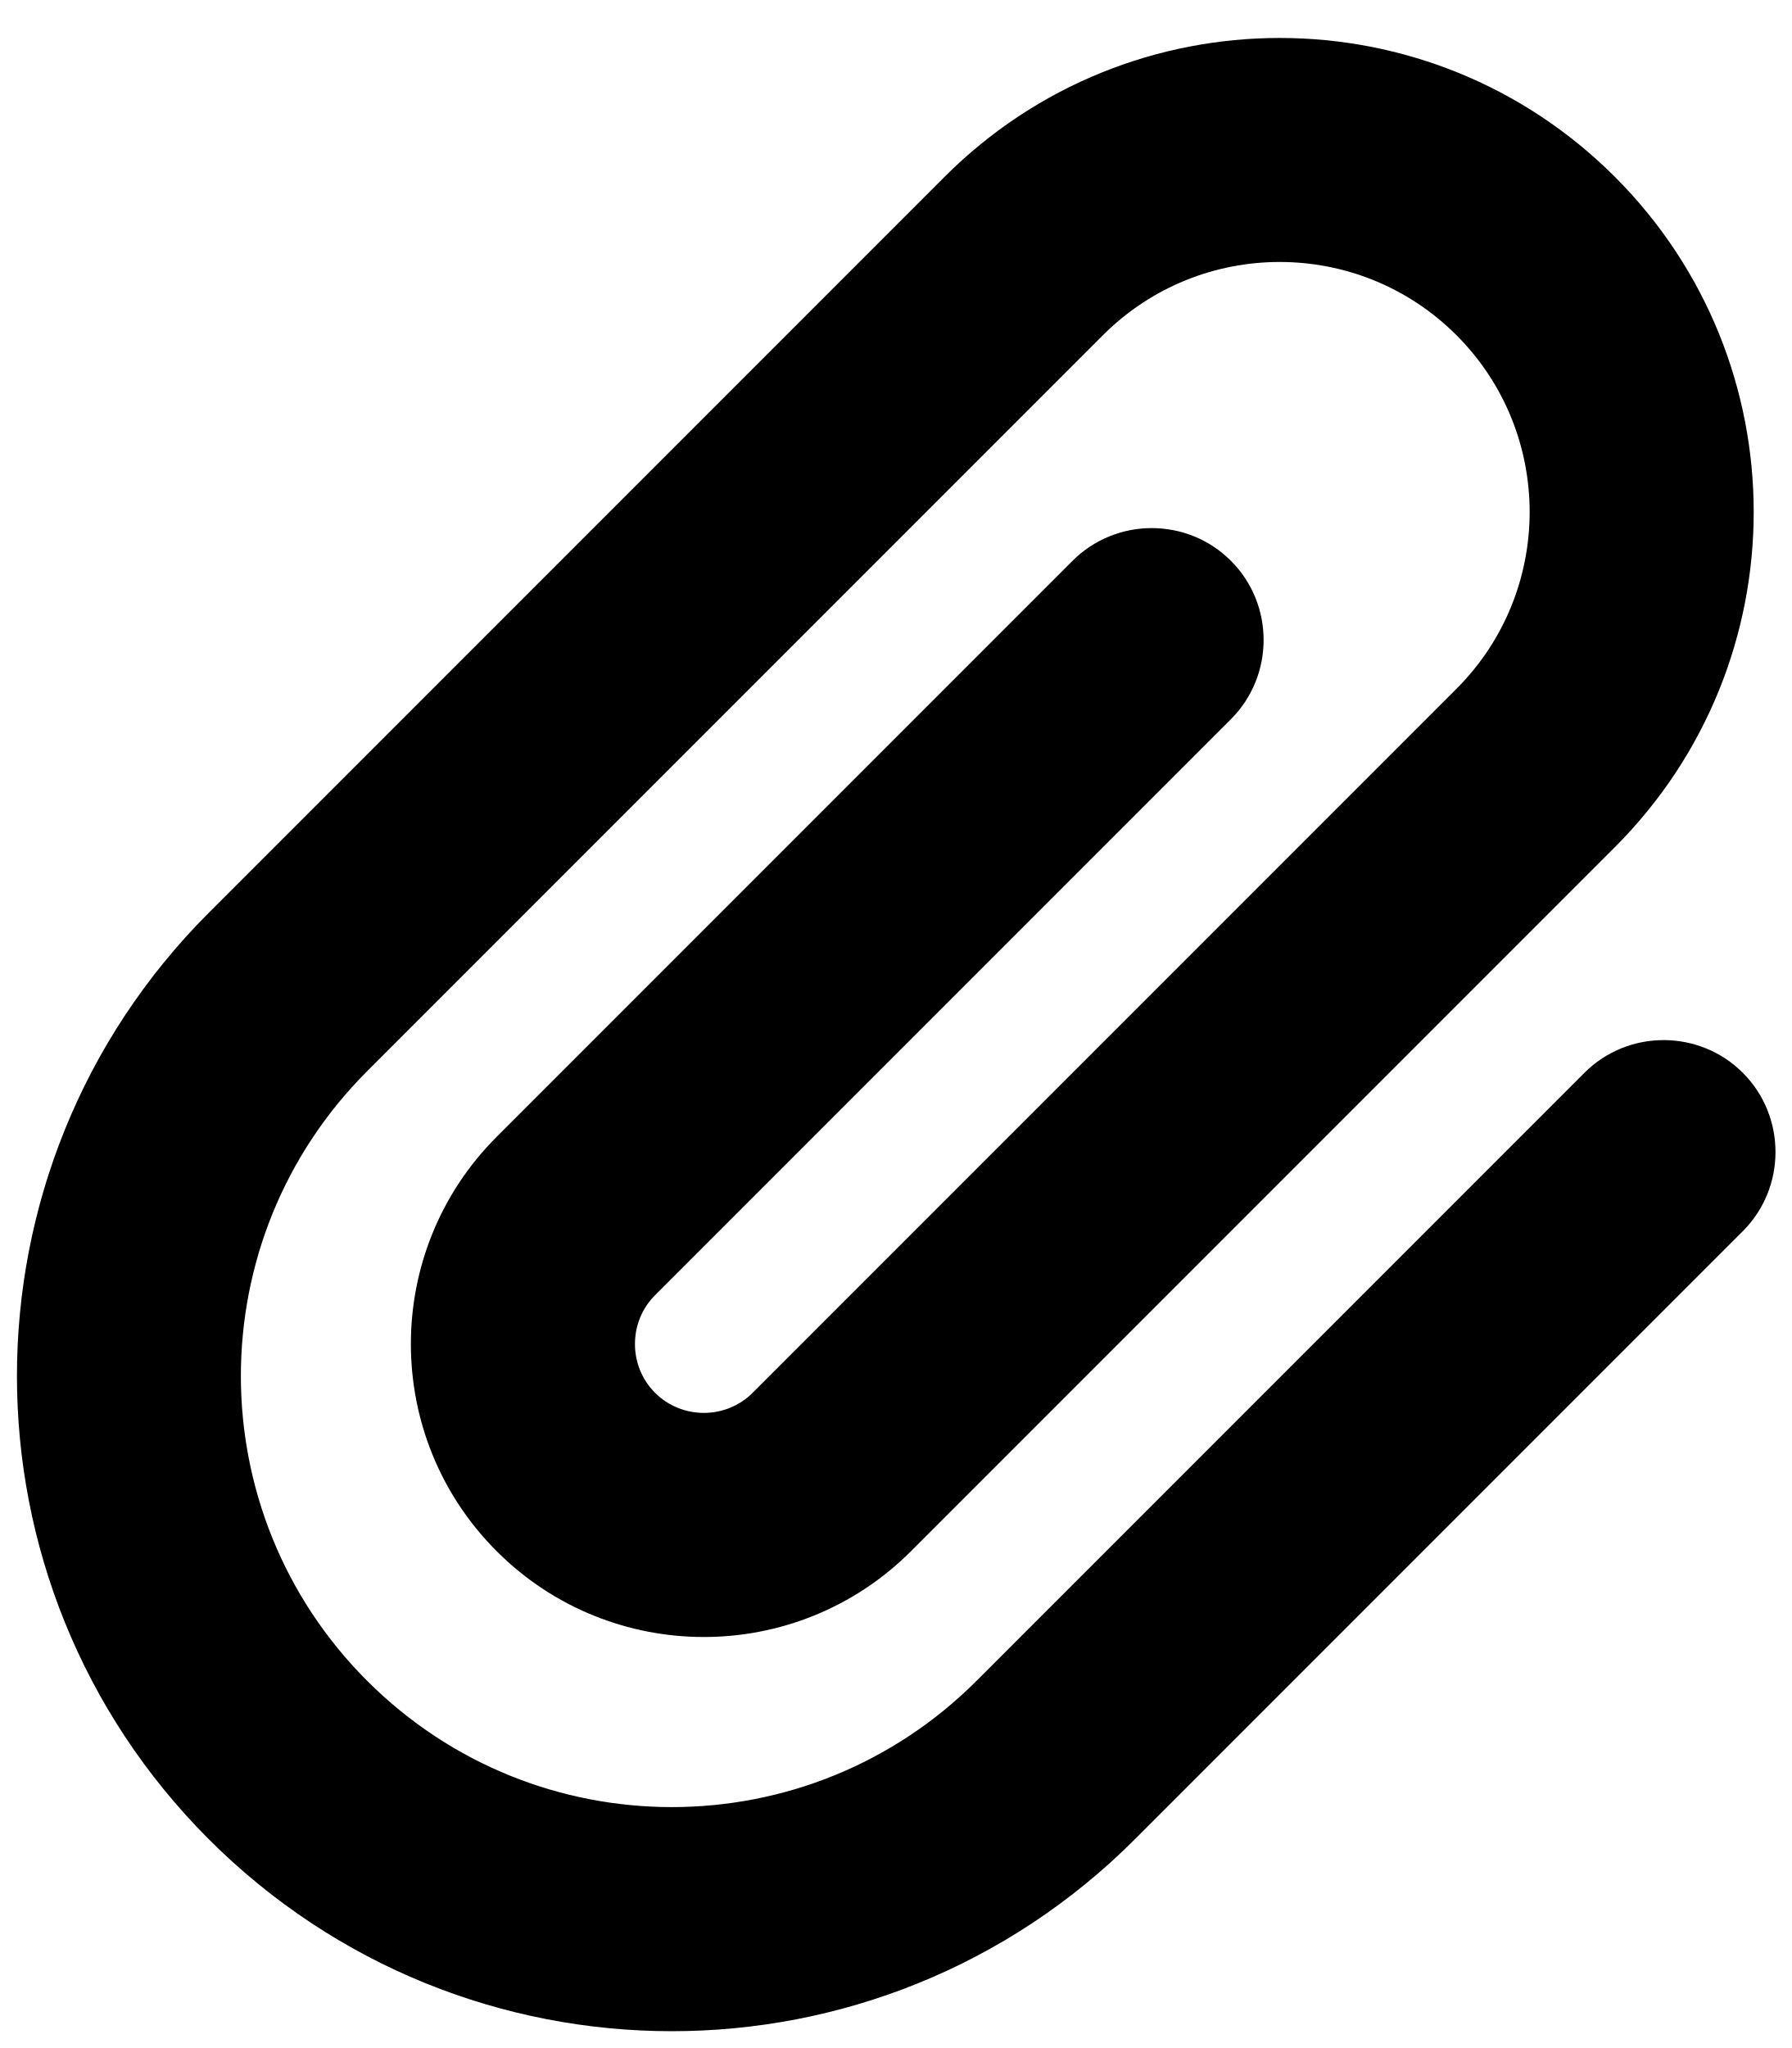
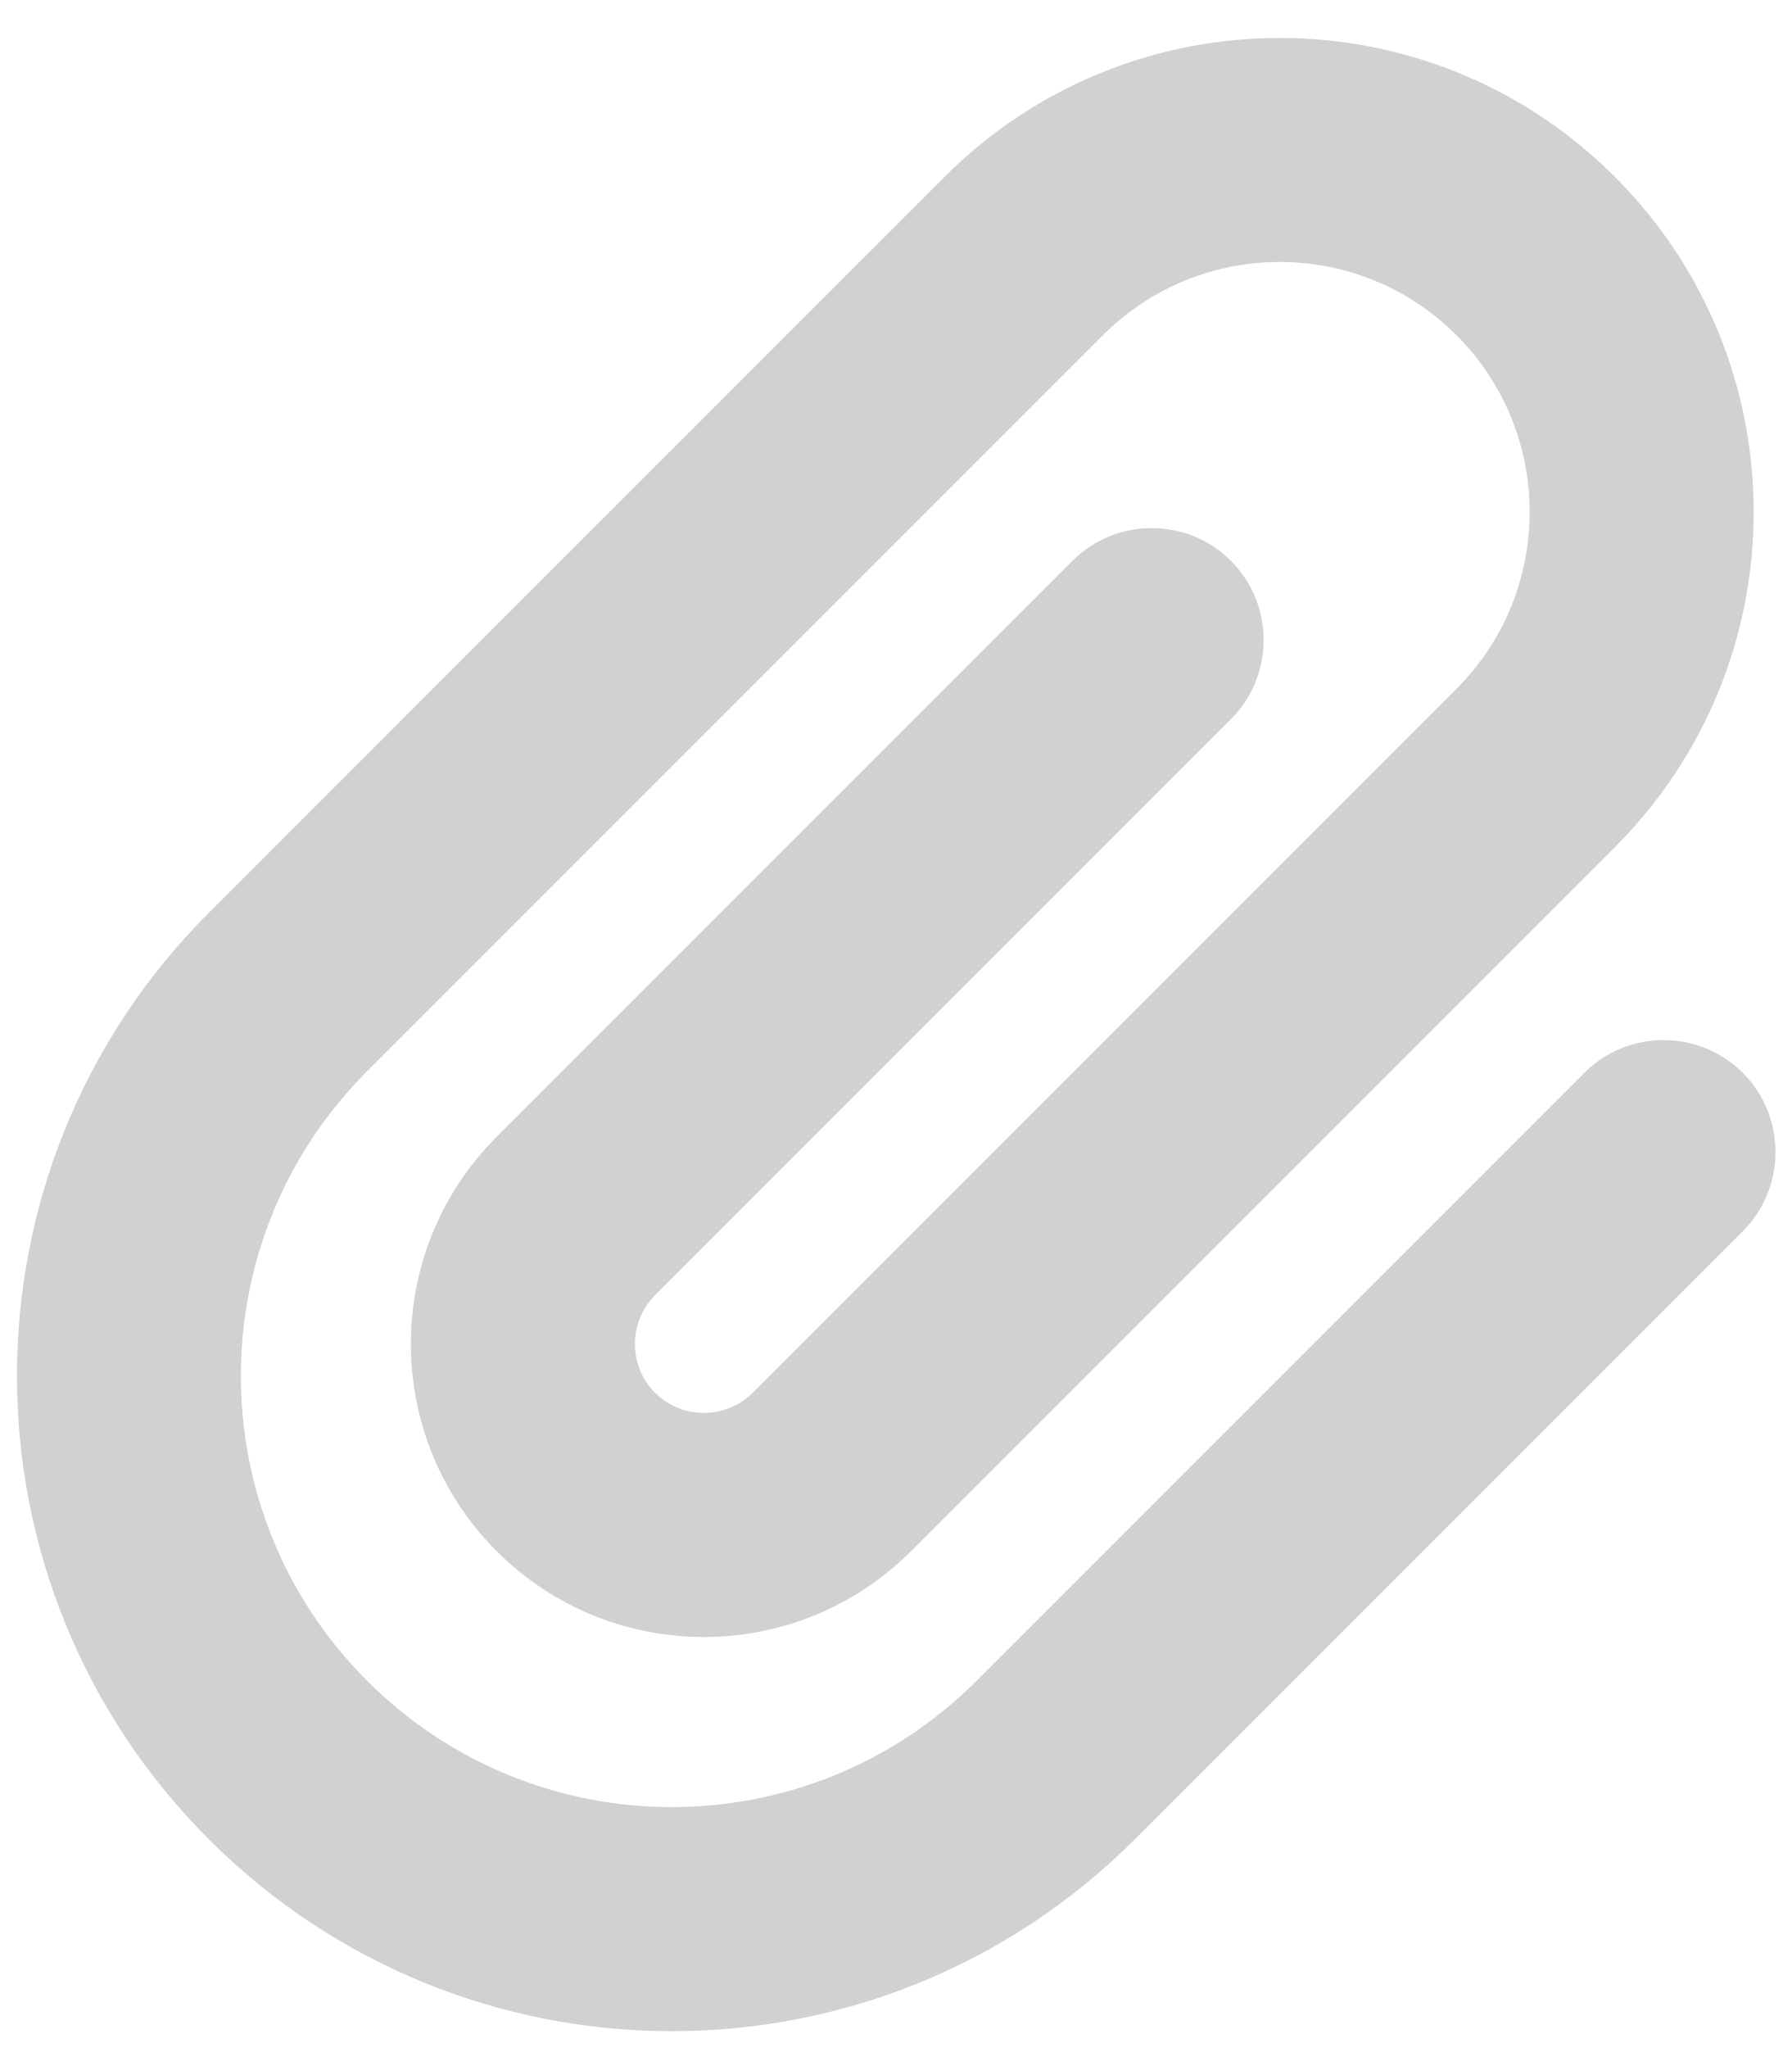
<svg xmlns="http://www.w3.org/2000/svg" viewBox="0 0 448 512">
-   <path d="M364.2 83.8C339.8 59.39 300.2 59.39 275.8 83.8L91.8 267.8C49.71 309.9 49.71 378.1 91.8 420.2C133.9 462.3 202.1 462.3 244.2 420.2L396.2 268.2C407.1 257.3 424.9 257.3 435.8 268.2C446.7 279.1 446.7 296.9 435.8 307.8L283.8 459.8C219.8 523.8 116.2 523.8 52.2 459.8C-11.75 395.8-11.75 292.2 52.2 228.2L236.2 44.2C282.5-2.08 357.5-2.08 403.8 44.2C450.1 90.48 450.1 165.5 403.8 211.8L227.8 387.8C199.2 416.4 152.8 416.4 124.2 387.8C95.59 359.2 95.59 312.8 124.2 284.2L268.2 140.2C279.1 129.3 296.9 129.3 307.8 140.2C318.7 151.1 318.7 168.9 307.8 179.8L163.8 323.8C157.1 330.5 157.1 341.5 163.8 348.2C170.5 354.9 181.5 354.9 188.2 348.2L364.2 172.2C388.6 147.8 388.6 108.2 364.2 83.8V83.8z" />
+   <path fill="#d1d1d1" d="M364.2 83.8C339.8 59.39 300.2 59.39 275.8 83.8L91.8 267.8C49.71 309.9 49.71 378.1 91.8 420.2C133.9 462.3 202.1 462.3 244.2 420.2L396.2 268.2C407.1 257.3 424.9 257.3 435.8 268.2C446.7 279.1 446.7 296.9 435.8 307.8L283.8 459.8C219.8 523.8 116.2 523.8 52.2 459.8C-11.75 395.8-11.75 292.2 52.2 228.2L236.2 44.2C282.5-2.08 357.5-2.08 403.8 44.2C450.1 90.48 450.1 165.5 403.8 211.8L227.8 387.8C199.2 416.4 152.8 416.4 124.2 387.8C95.59 359.2 95.59 312.8 124.2 284.2L268.2 140.2C279.1 129.3 296.9 129.3 307.8 140.2C318.7 151.1 318.7 168.9 307.8 179.8L163.8 323.8C157.1 330.5 157.1 341.5 163.8 348.2C170.5 354.9 181.5 354.9 188.2 348.2L364.2 172.2C388.6 147.8 388.6 108.2 364.2 83.8V83.8z" />
</svg>
